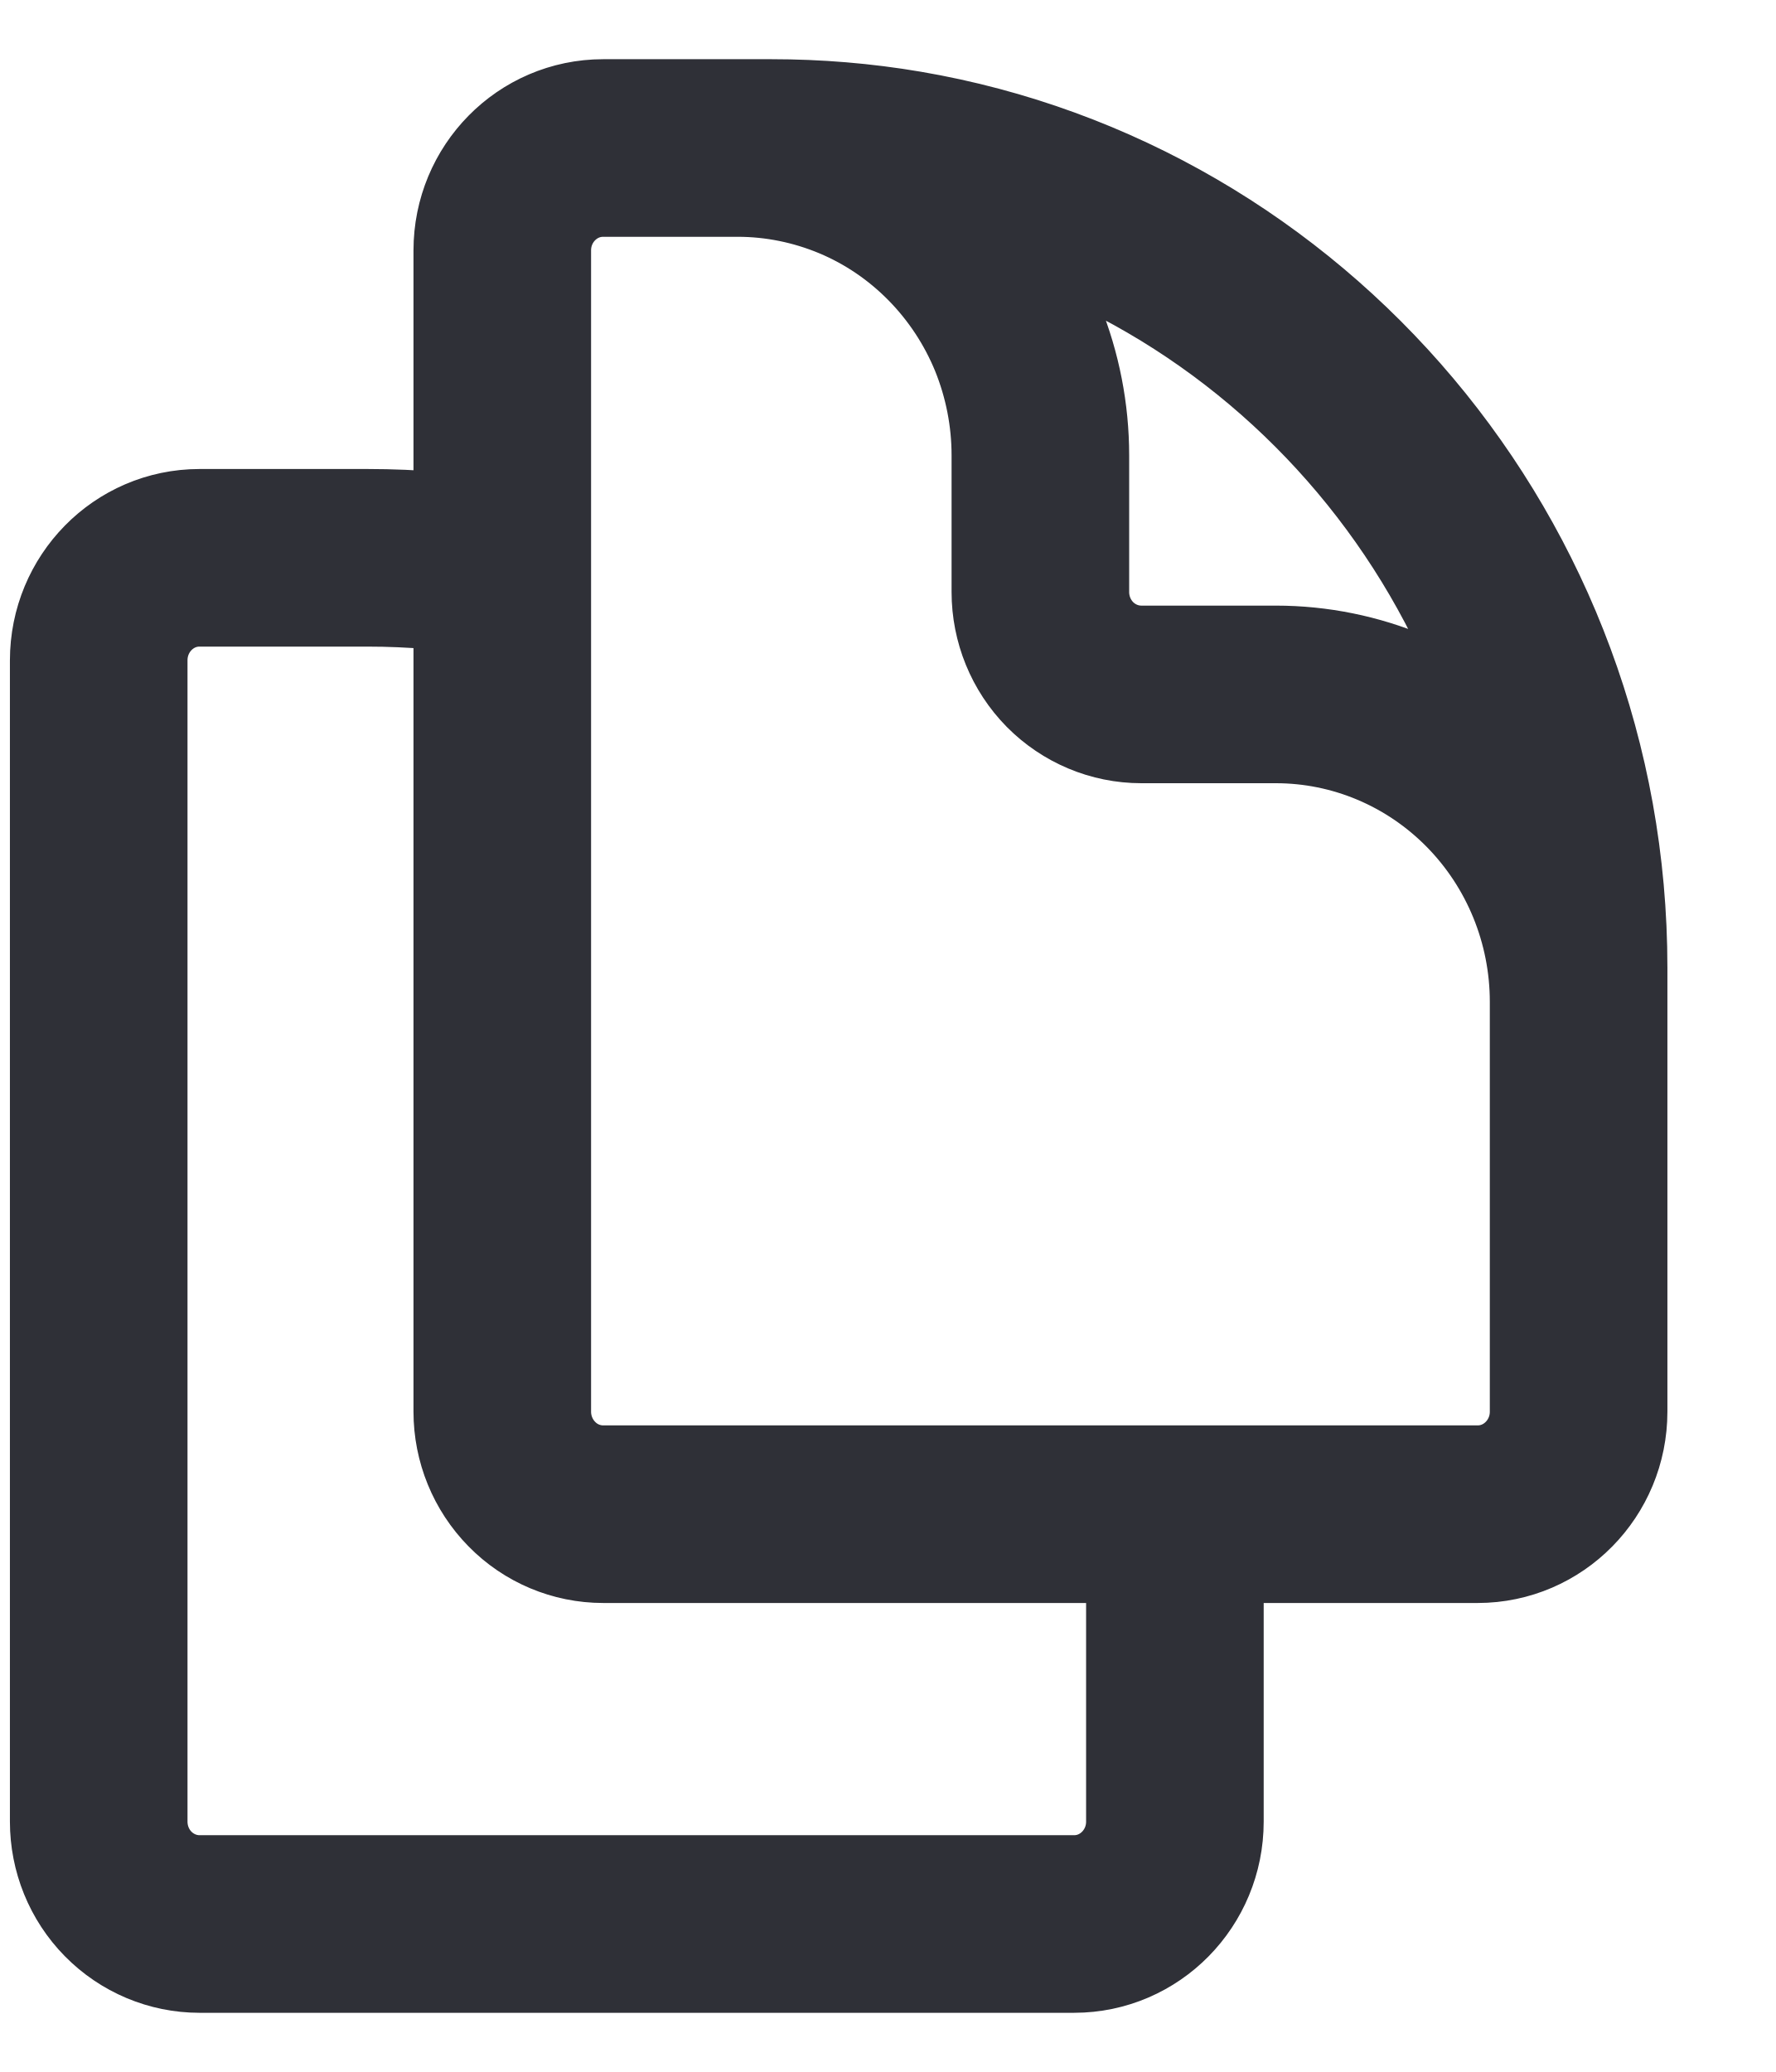
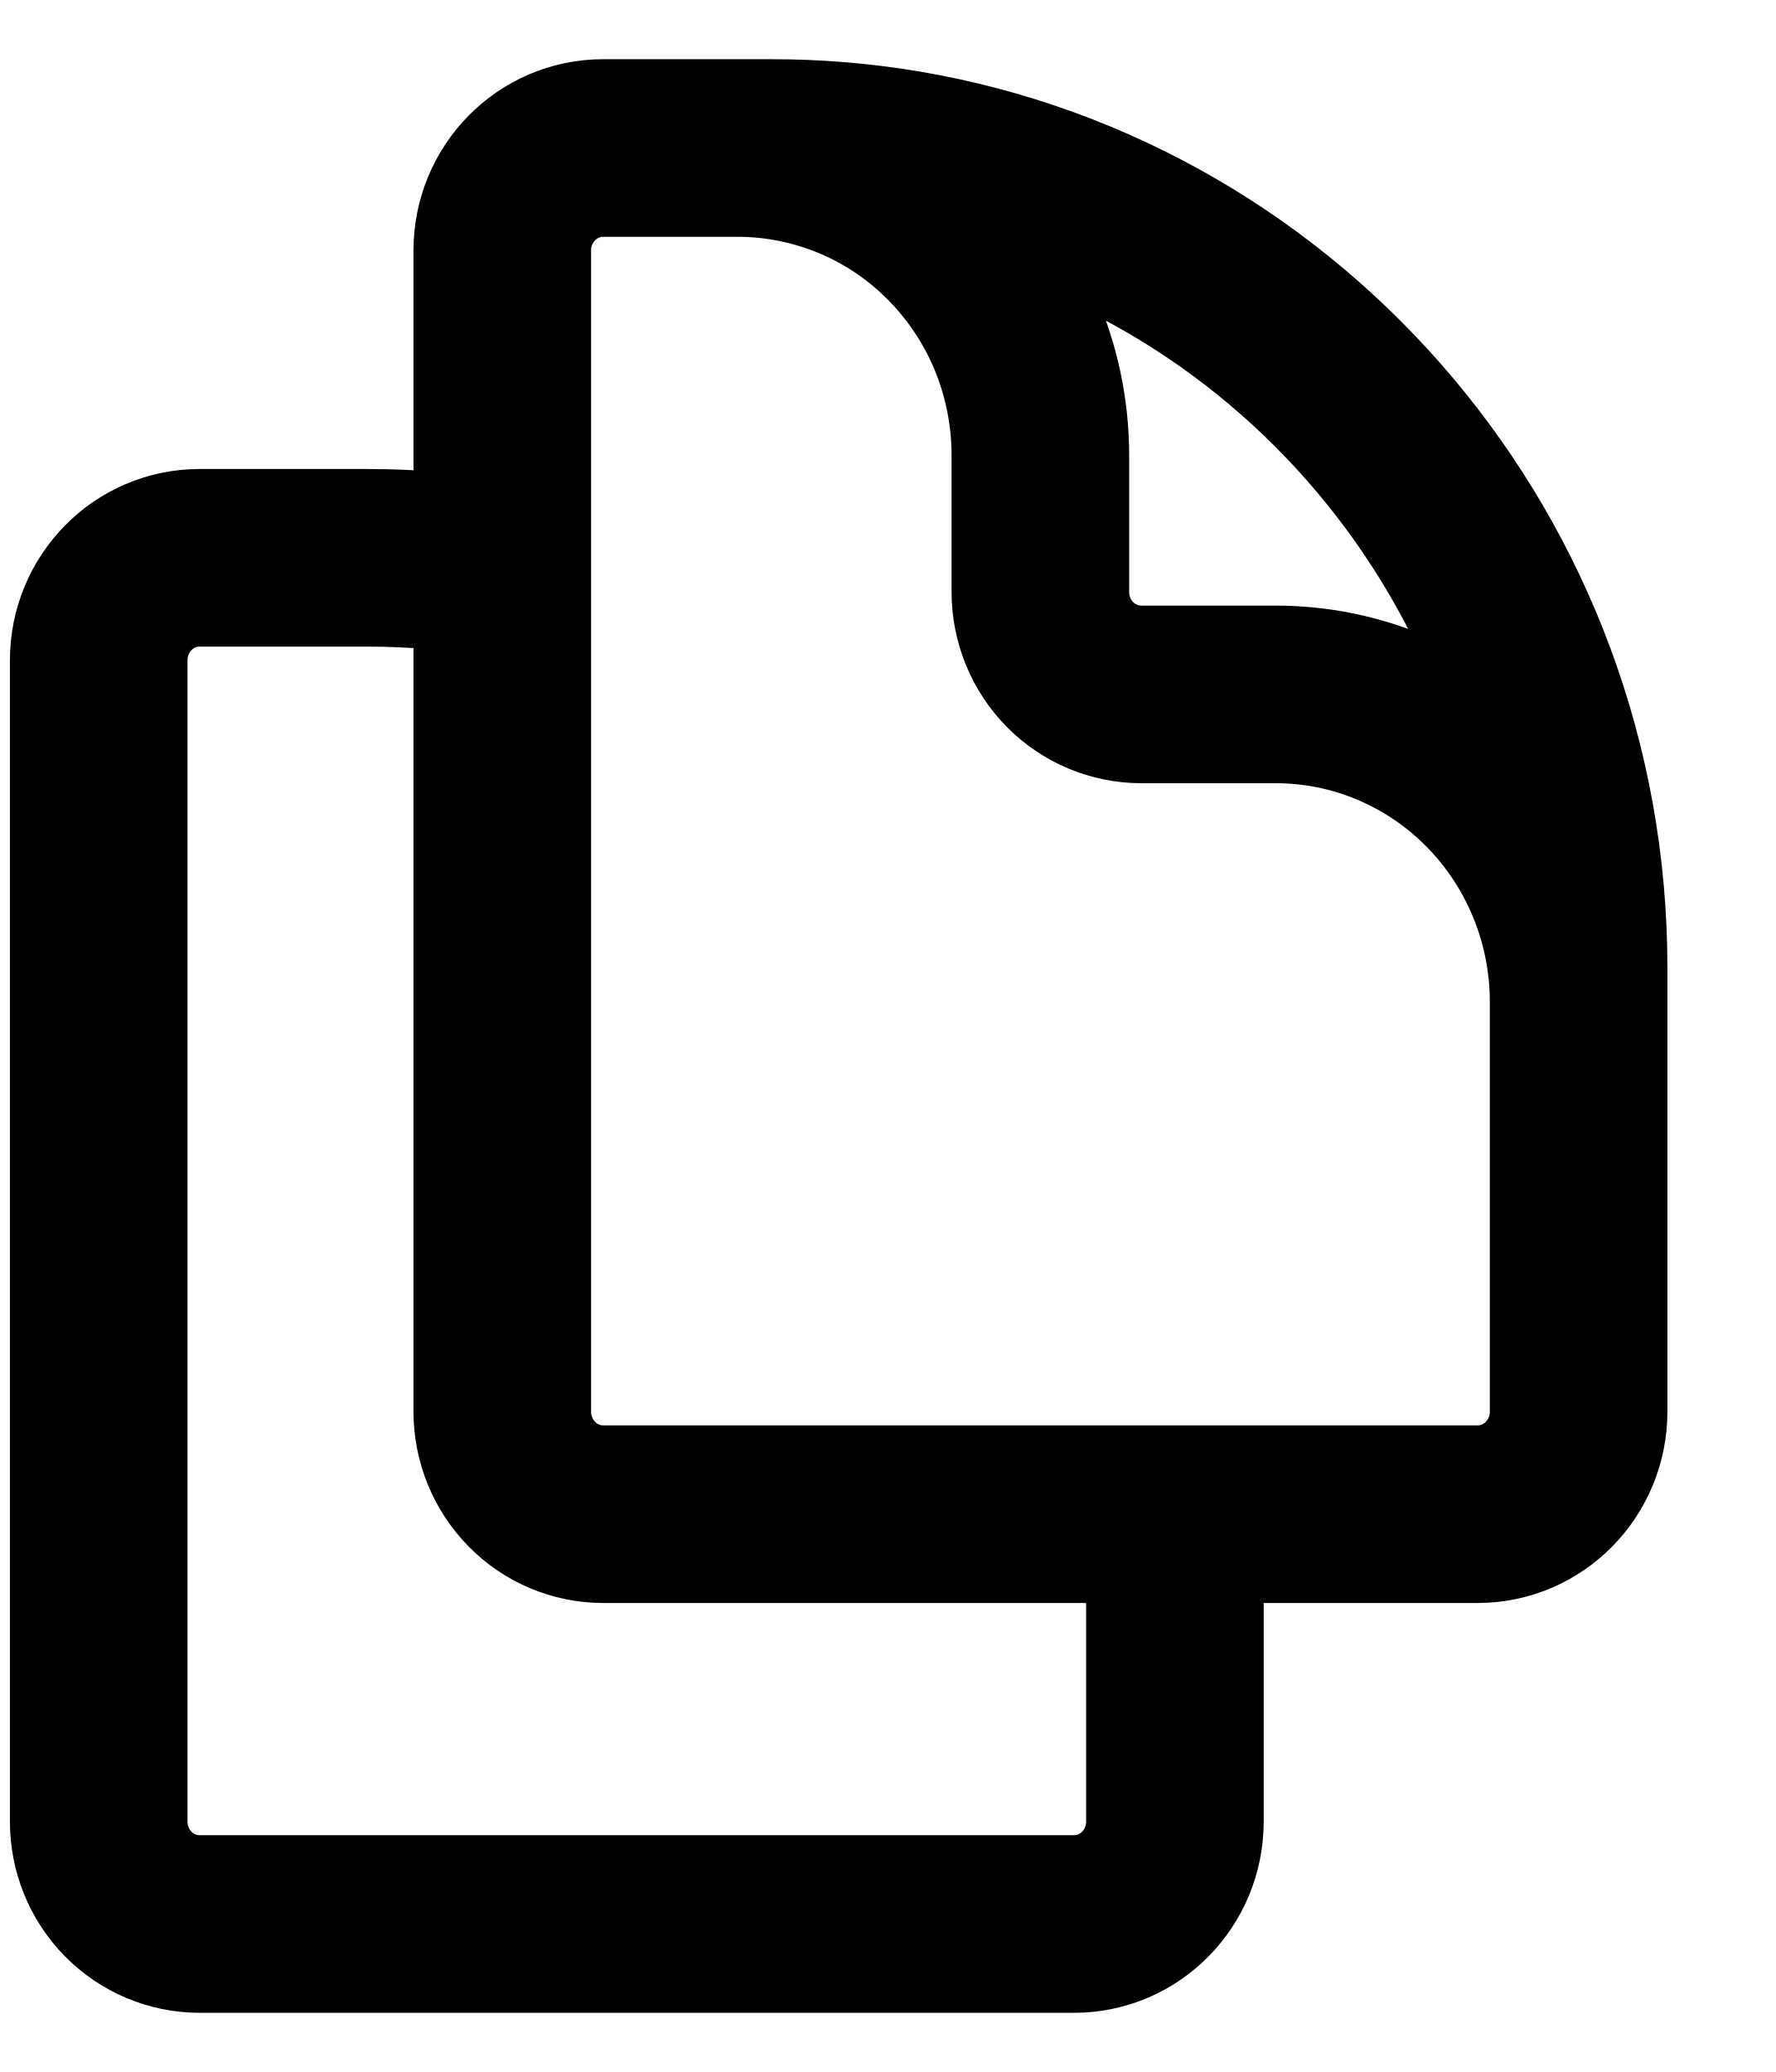
<svg xmlns="http://www.w3.org/2000/svg" viewBox="0 0 12 14" fill="none">
-   <path d="M7.939 10.231V12.308C7.939 12.69 7.634 13 7.258 13H1.348C1.168 13 0.994 12.927 0.866 12.797C0.738 12.667 0.667 12.491 0.667 12.308V4.462C0.667 4.079 0.972 3.769 1.348 3.769H2.485C2.789 3.769 3.094 3.795 3.394 3.846M7.939 10.231H9.985C10.361 10.231 10.667 9.921 10.667 9.538V6.538C10.667 3.794 8.701 1.516 6.121 1.076C5.821 1.025 5.517 1 5.212 1H4.076C3.699 1 3.394 1.31 3.394 1.692V3.846M7.939 10.231H4.076C3.895 10.231 3.721 10.158 3.594 10.028C3.466 9.898 3.394 9.722 3.394 9.538V3.846M10.667 7.923V6.769C10.667 6.218 10.451 5.69 10.068 5.301C9.684 4.911 9.164 4.692 8.621 4.692H7.712C7.531 4.692 7.358 4.619 7.23 4.49C7.102 4.36 7.03 4.184 7.03 4V3.077C7.03 2.804 6.977 2.534 6.875 2.282C6.772 2.03 6.621 1.801 6.431 1.608C6.241 1.415 6.016 1.262 5.768 1.158C5.519 1.054 5.253 1 4.985 1H4.303" stroke="#2F3037" stroke-width="1.2" stroke-linecap="round" stroke-linejoin="round" />
+   <path d="M7.939 10.231V12.308C7.939 12.69 7.634 13 7.258 13H1.348C1.168 13 0.994 12.927 0.866 12.797C0.738 12.667 0.667 12.491 0.667 12.308V4.462C0.667 4.079 0.972 3.769 1.348 3.769H2.485C2.789 3.769 3.094 3.795 3.394 3.846M7.939 10.231H9.985C10.361 10.231 10.667 9.921 10.667 9.538V6.538C10.667 3.794 8.701 1.516 6.121 1.076C5.821 1.025 5.517 1 5.212 1H4.076C3.699 1 3.394 1.31 3.394 1.692V3.846M7.939 10.231H4.076C3.895 10.231 3.721 10.158 3.594 10.028C3.466 9.898 3.394 9.722 3.394 9.538V3.846M10.667 7.923V6.769C10.667 6.218 10.451 5.69 10.068 5.301C9.684 4.911 9.164 4.692 8.621 4.692H7.712C7.531 4.692 7.358 4.619 7.23 4.49C7.102 4.36 7.03 4.184 7.03 4V3.077C7.03 2.804 6.977 2.534 6.875 2.282C6.772 2.03 6.621 1.801 6.431 1.608C6.241 1.415 6.016 1.262 5.768 1.158C5.519 1.054 5.253 1 4.985 1H4.303" stroke="currentColor" stroke-width="1.2" stroke-linecap="round" stroke-linejoin="round" />
</svg>
